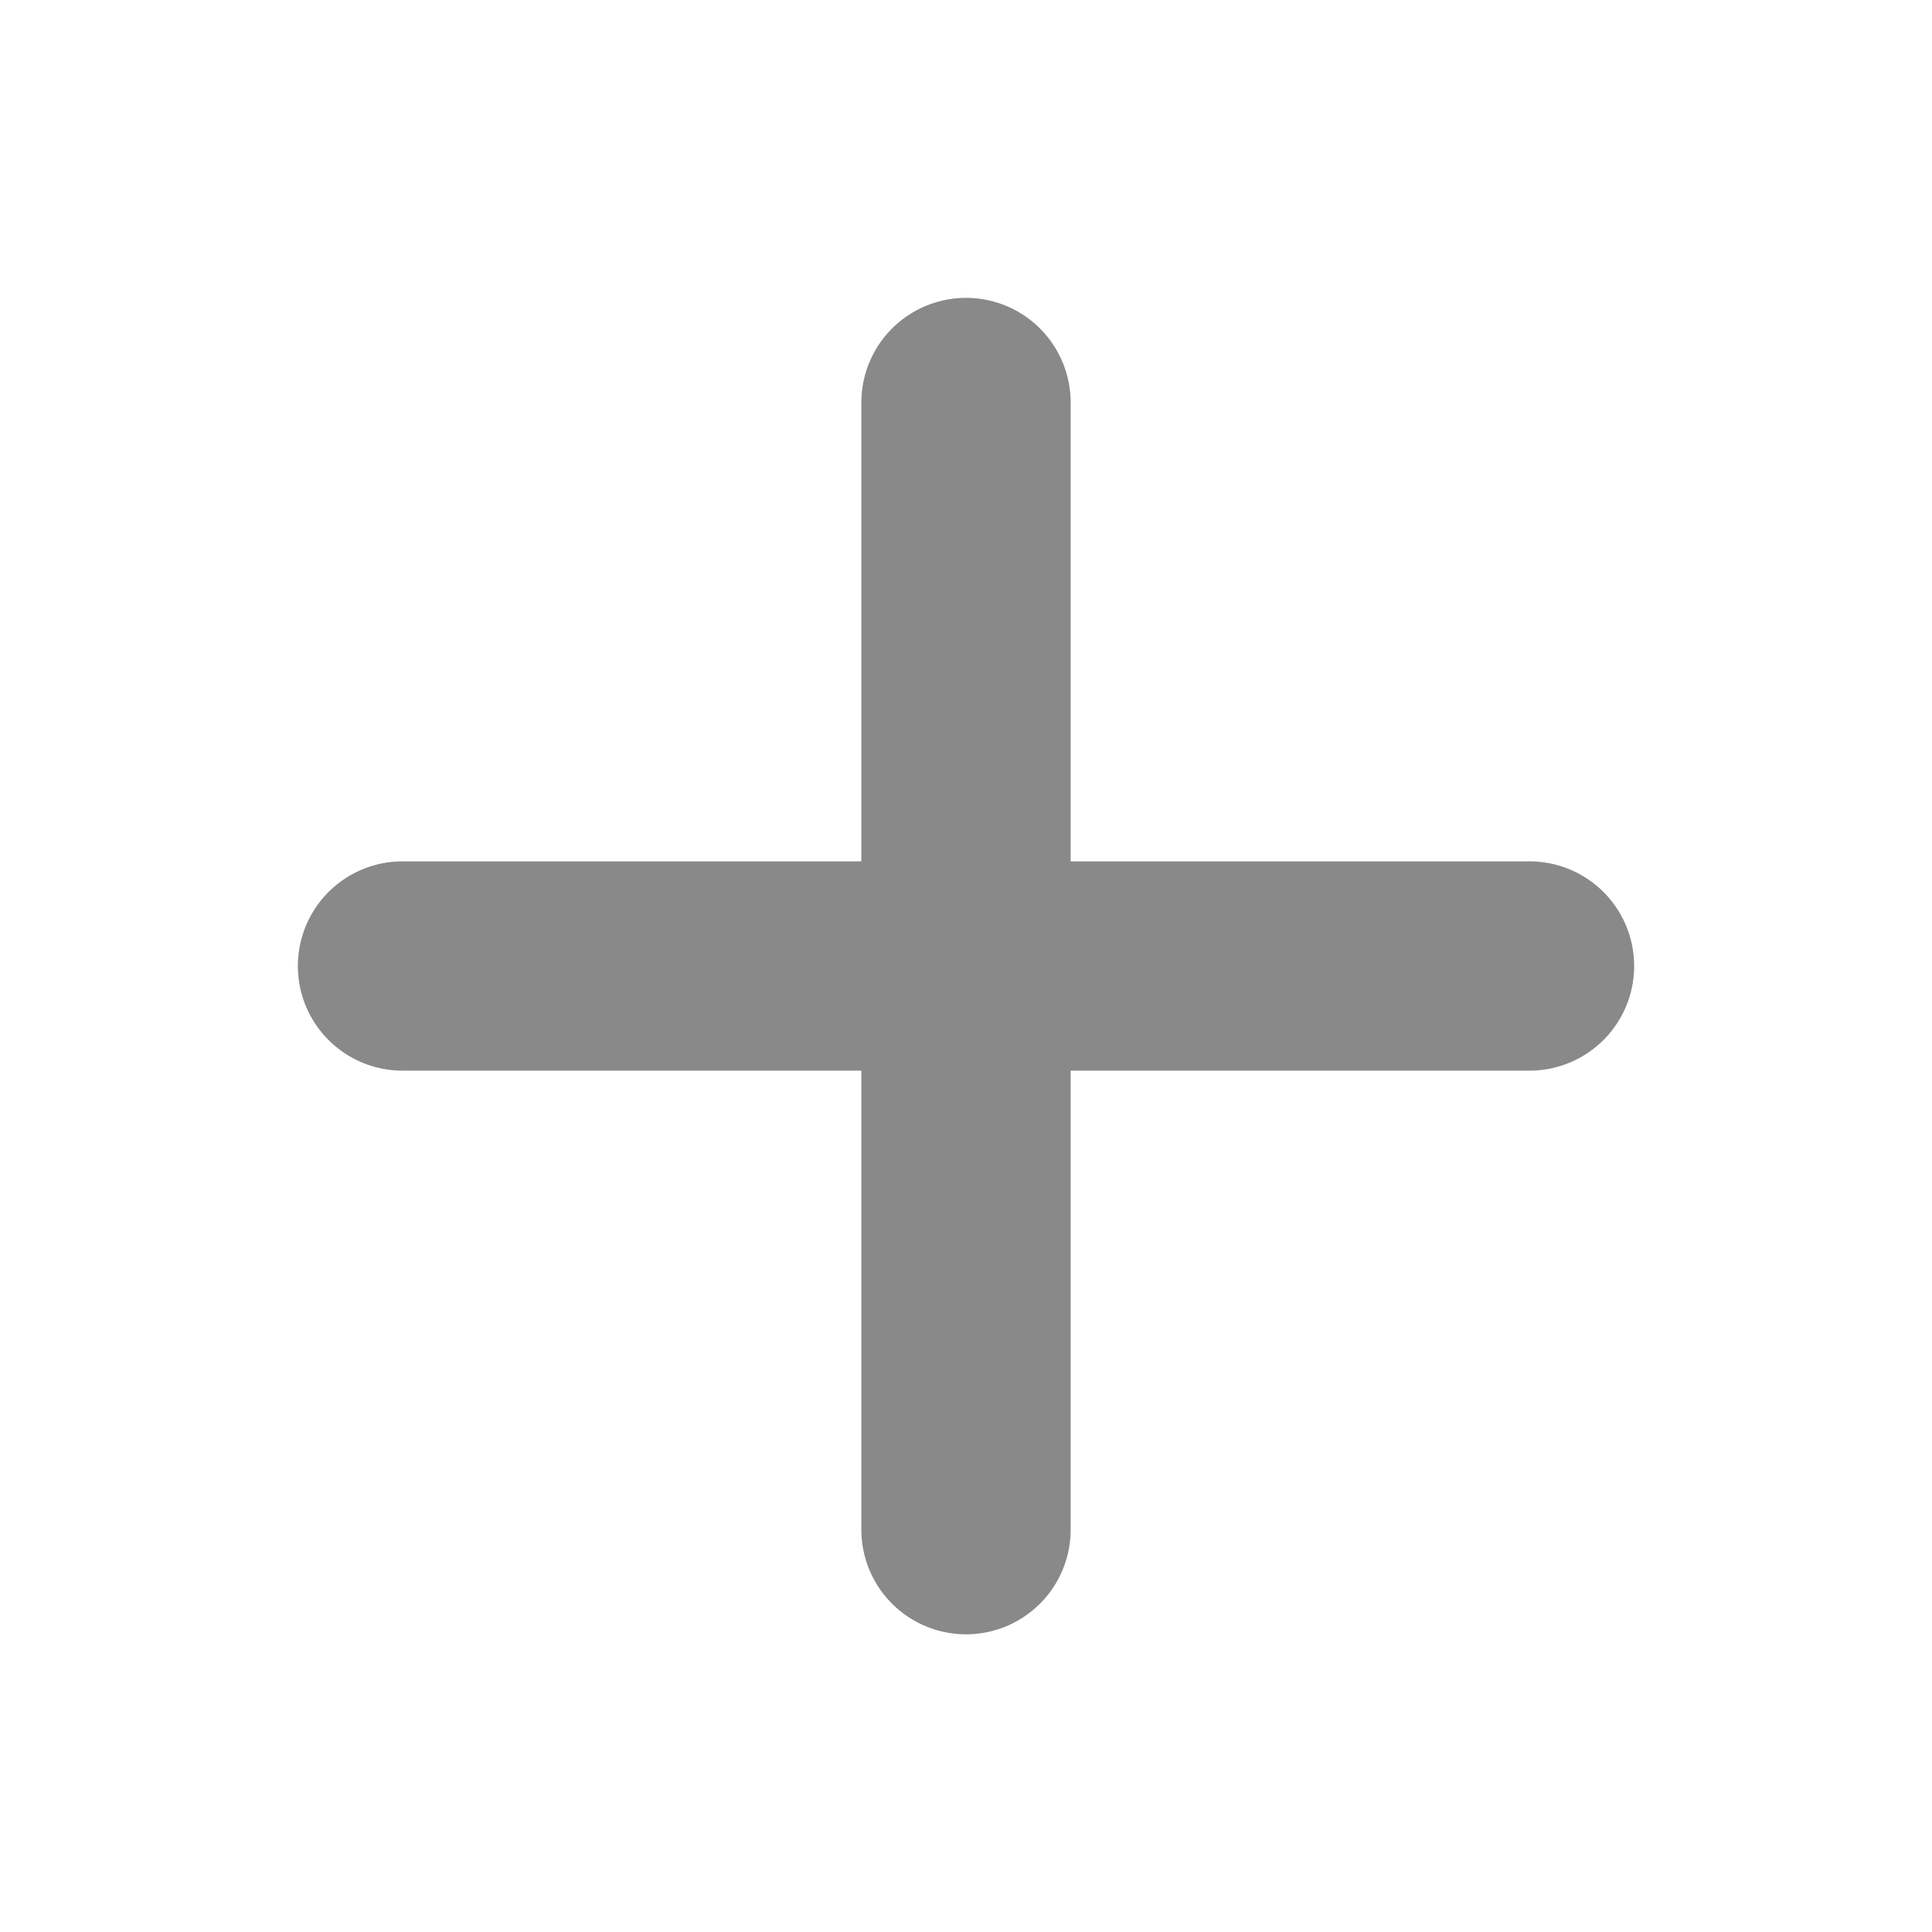
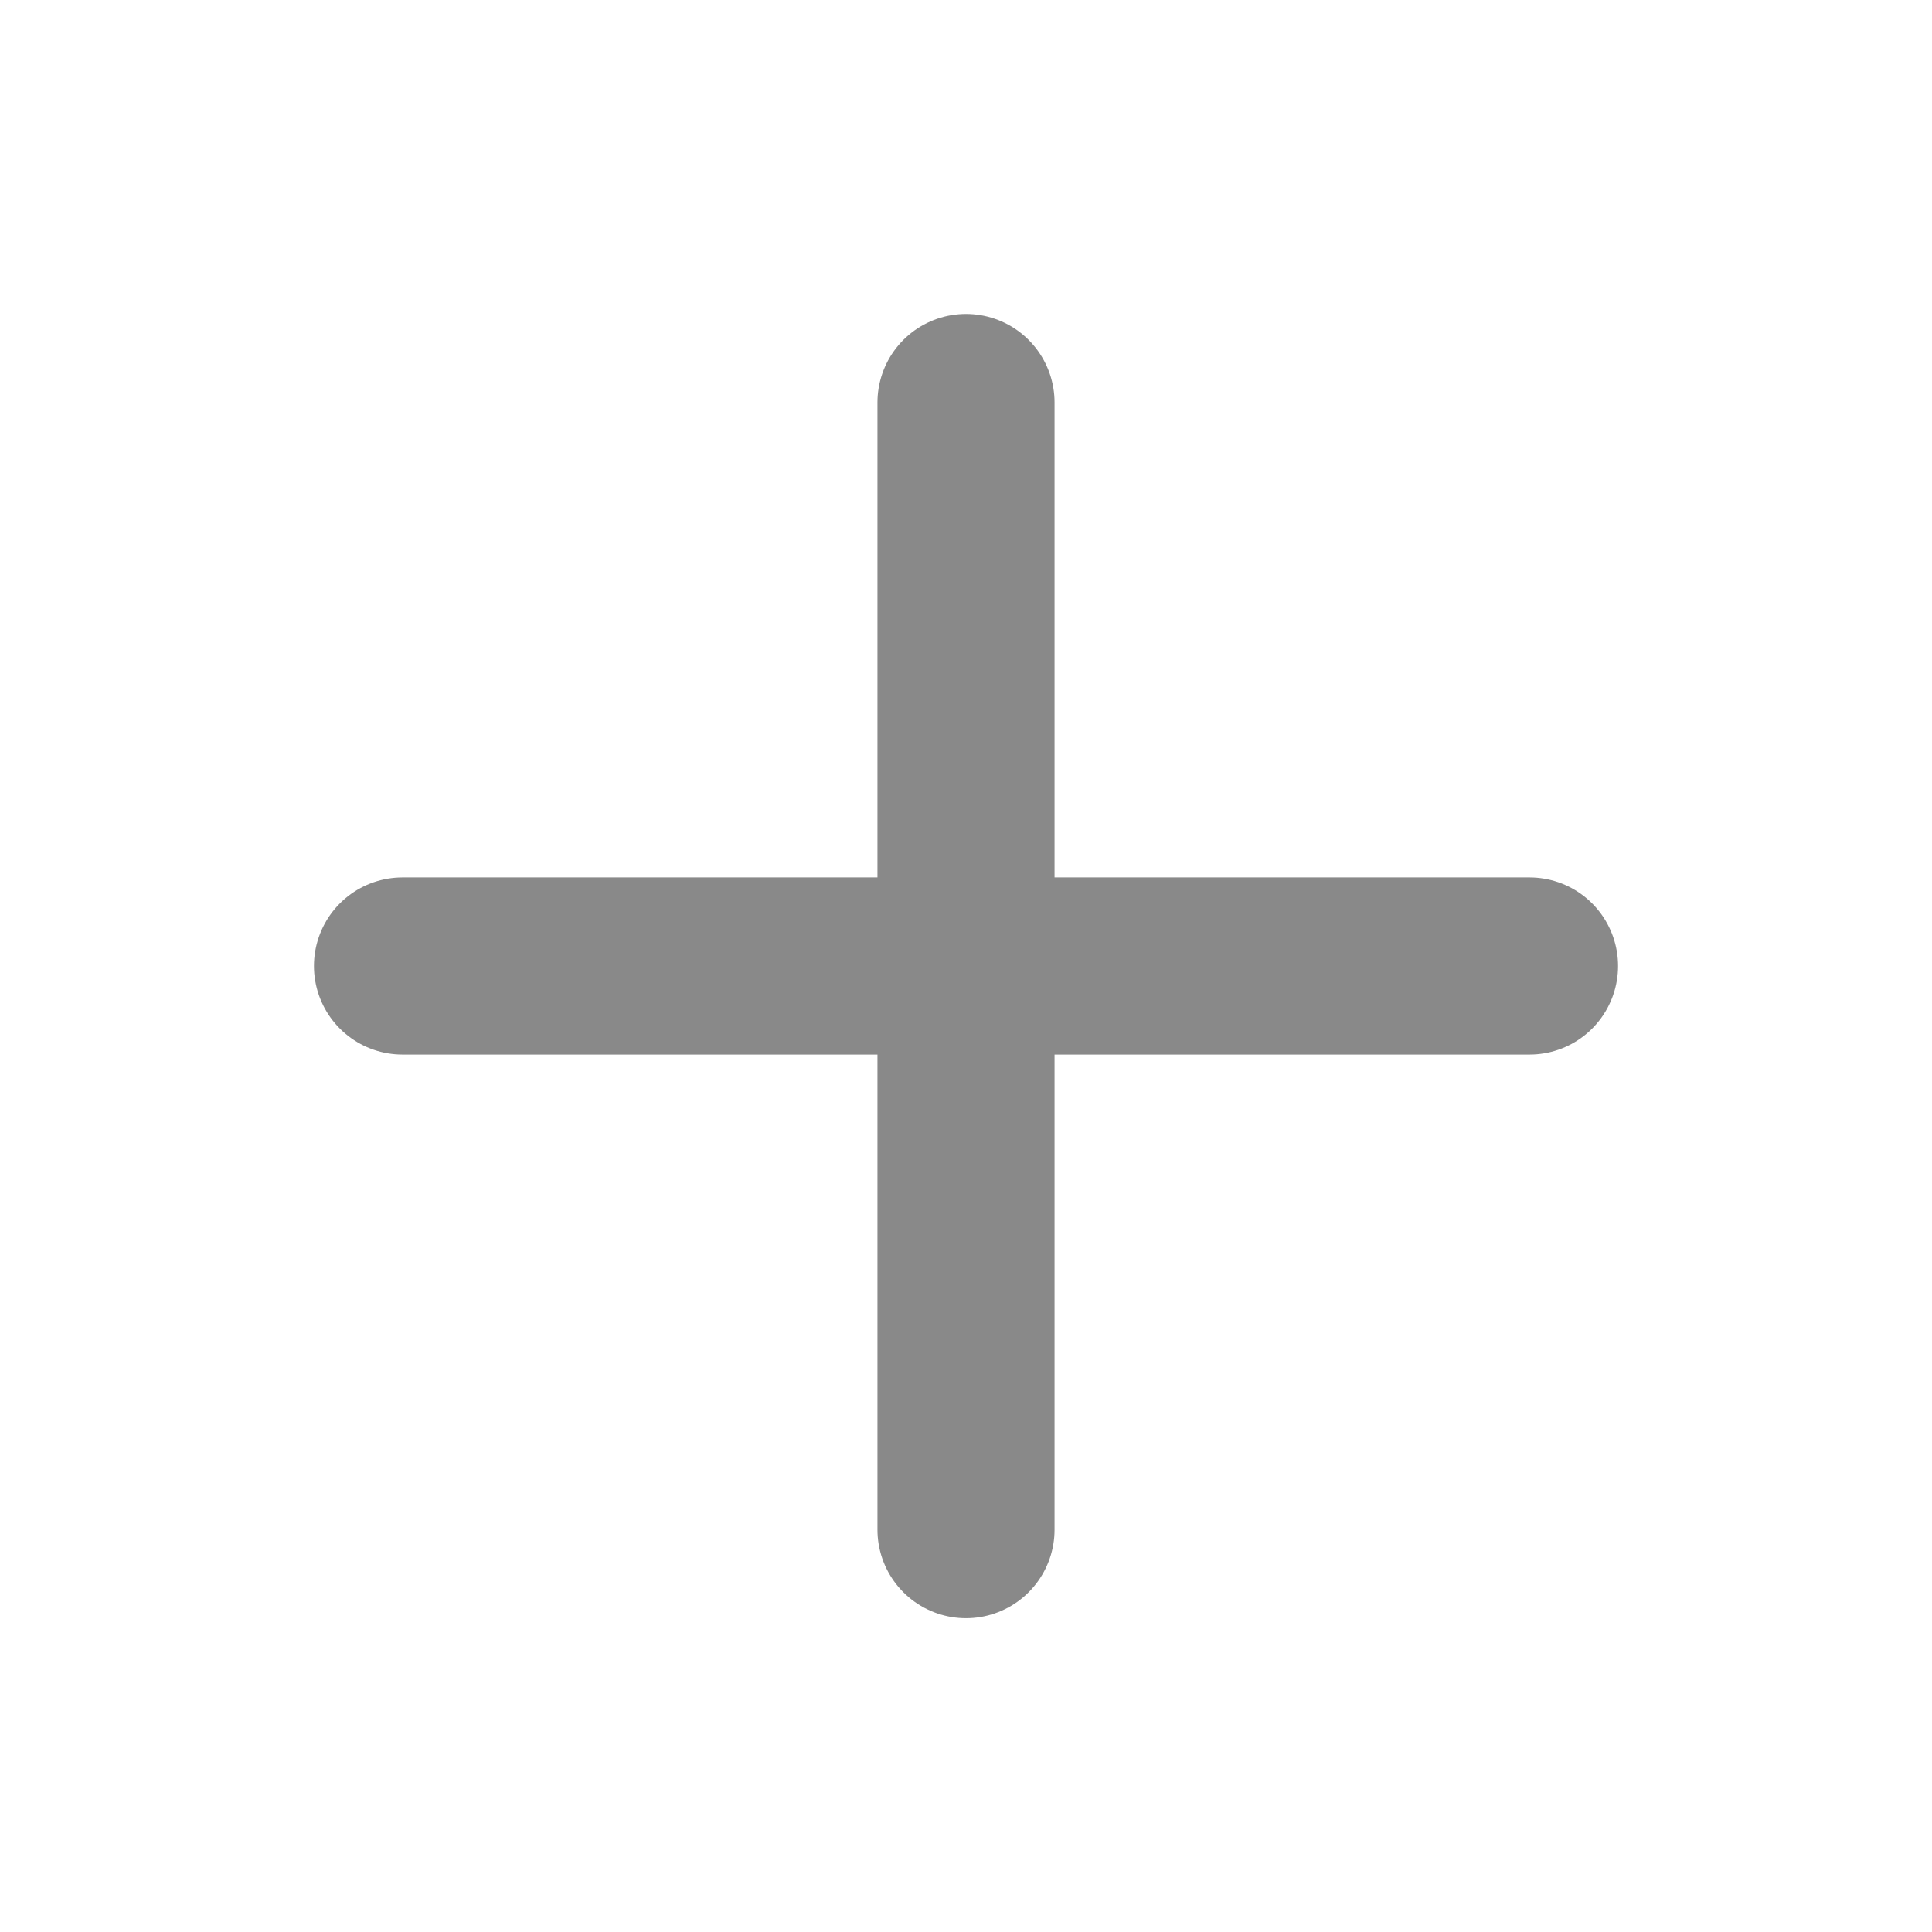
<svg xmlns="http://www.w3.org/2000/svg" preserveAspectRatio="none" overflow="visible" style="display: block;" width="12" height="12" viewBox="0 0 12 12" fill="none">
  <g id="plus">
-     <path id="Vector" d="M2.5 6H9.5M6 2.5V9.501" stroke="#898989" stroke-width="1.3" stroke-linecap="round" />
+     <path id="Vector" d="M2.5 6H9.5M6 2.5V9.501" stroke="#898989" stroke-width="1.1" stroke-linecap="round" />
  </g>
</svg>
